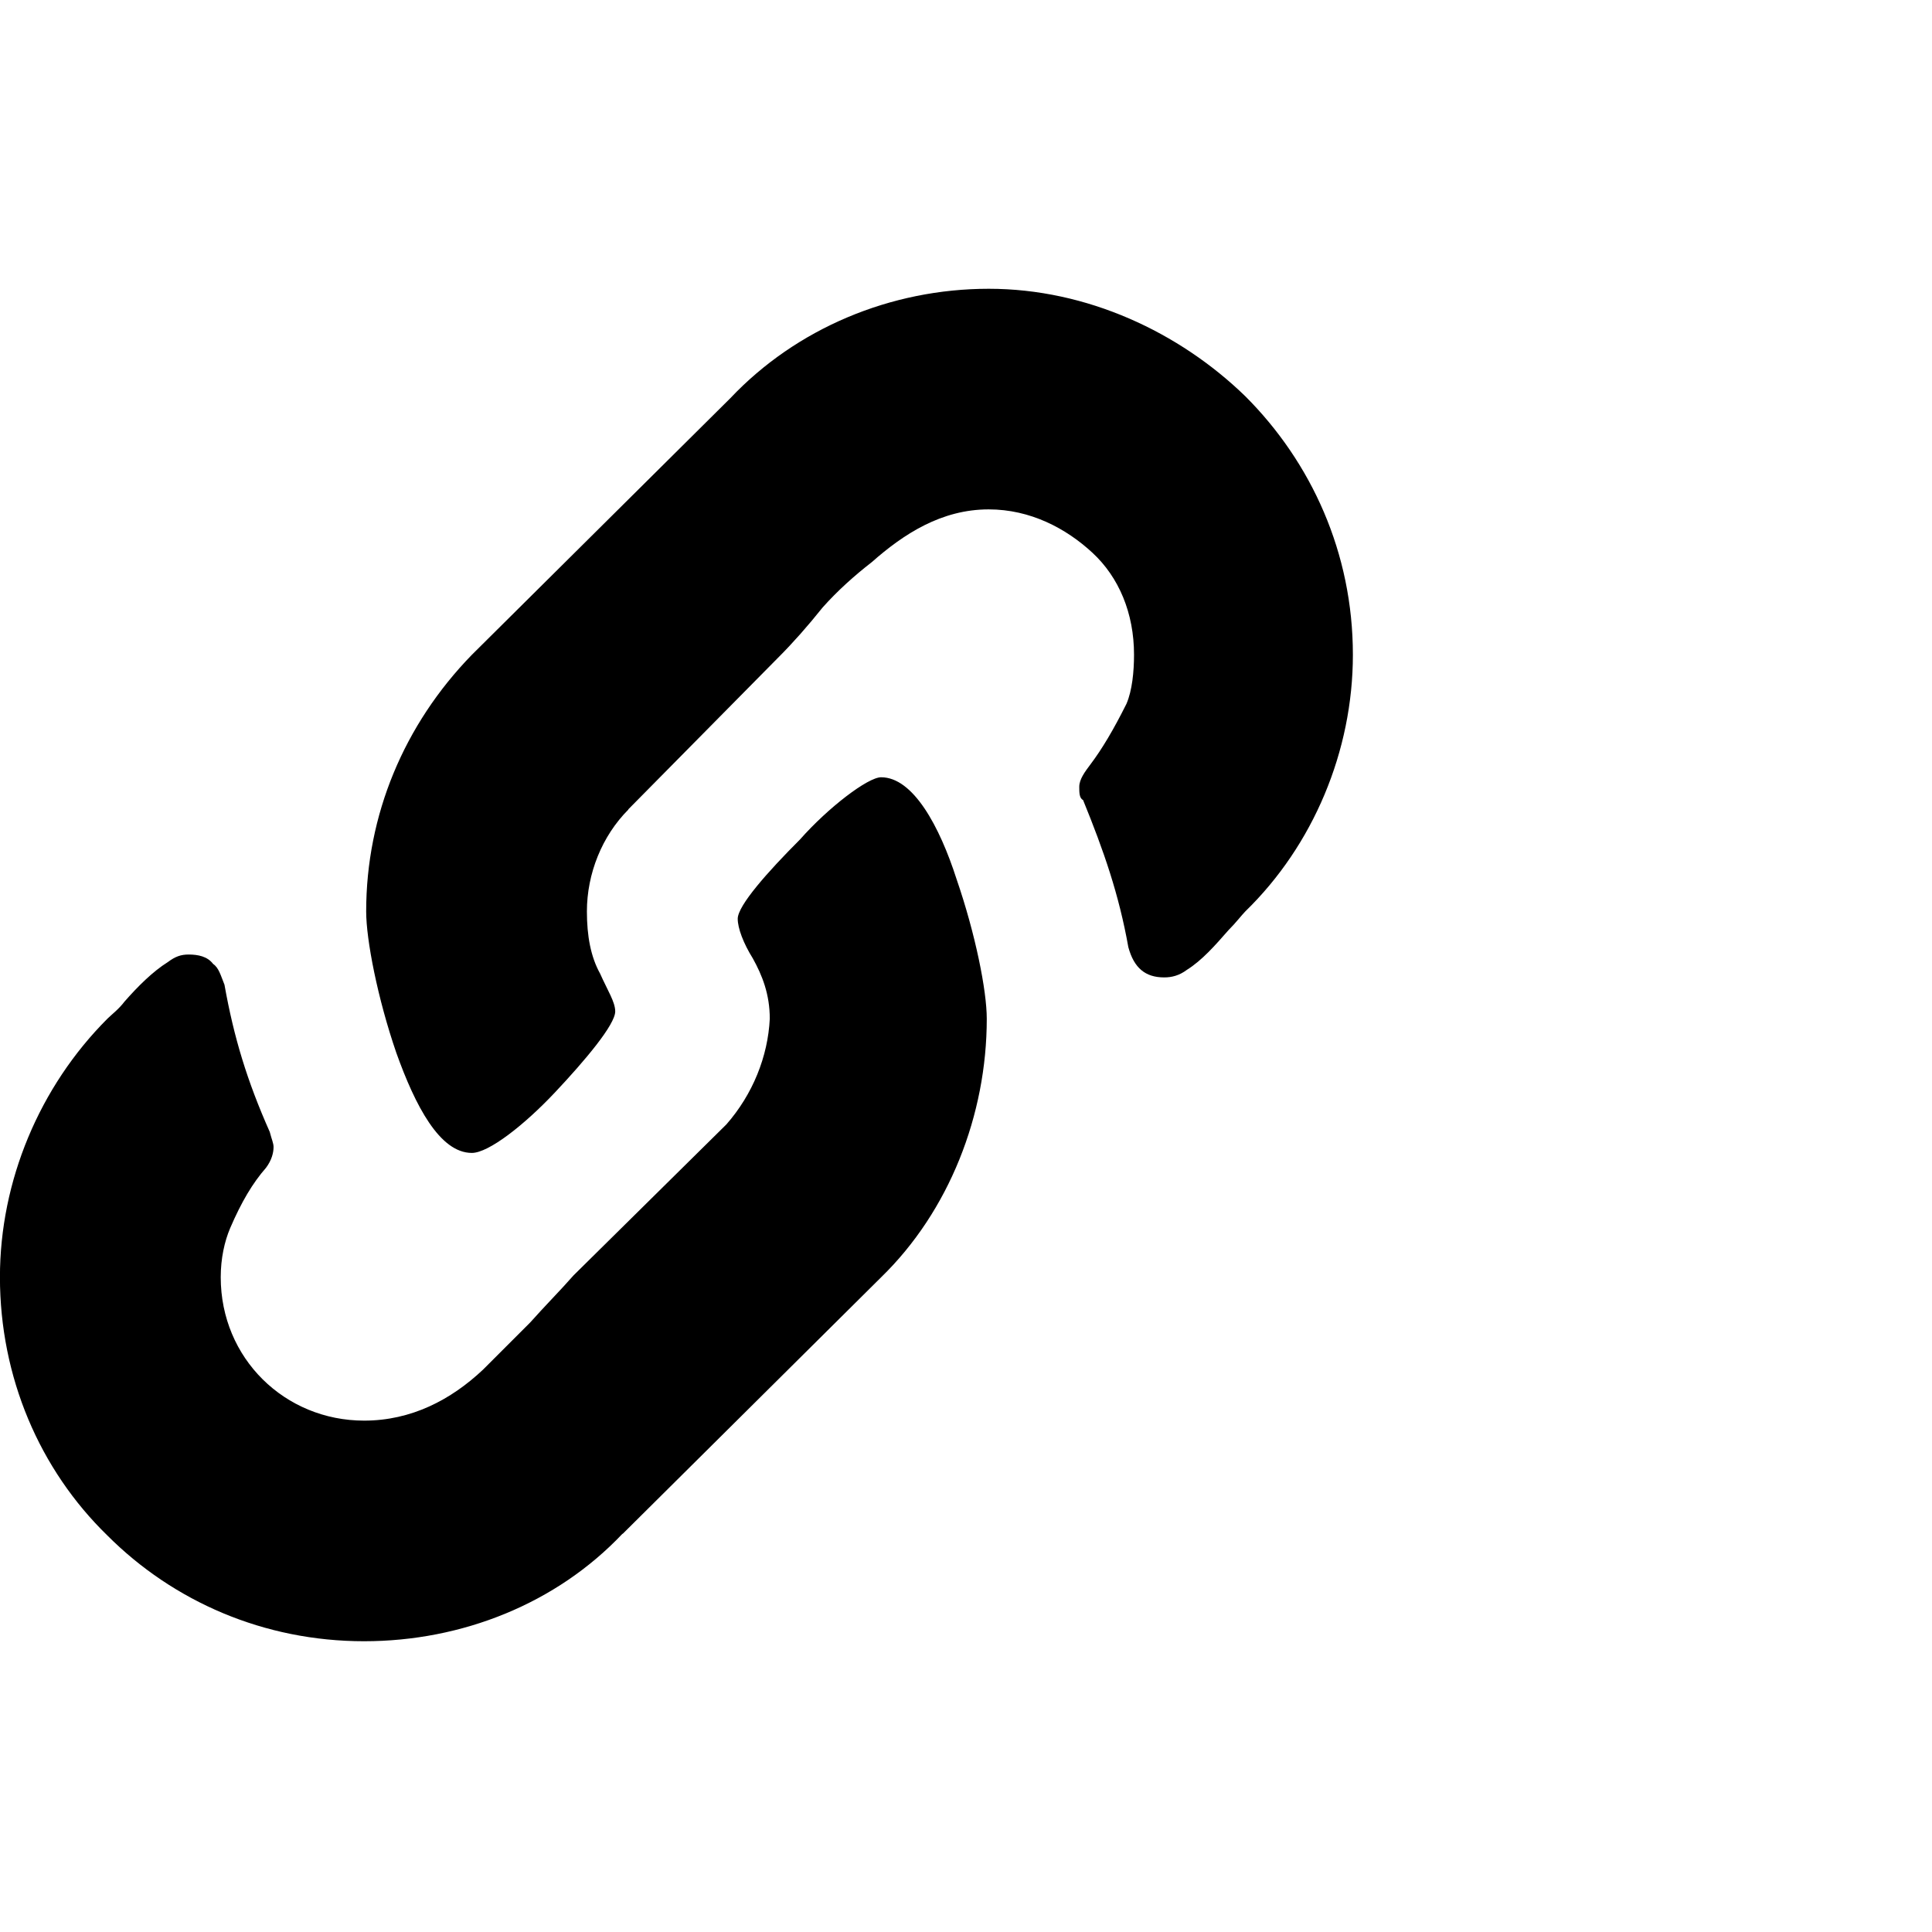
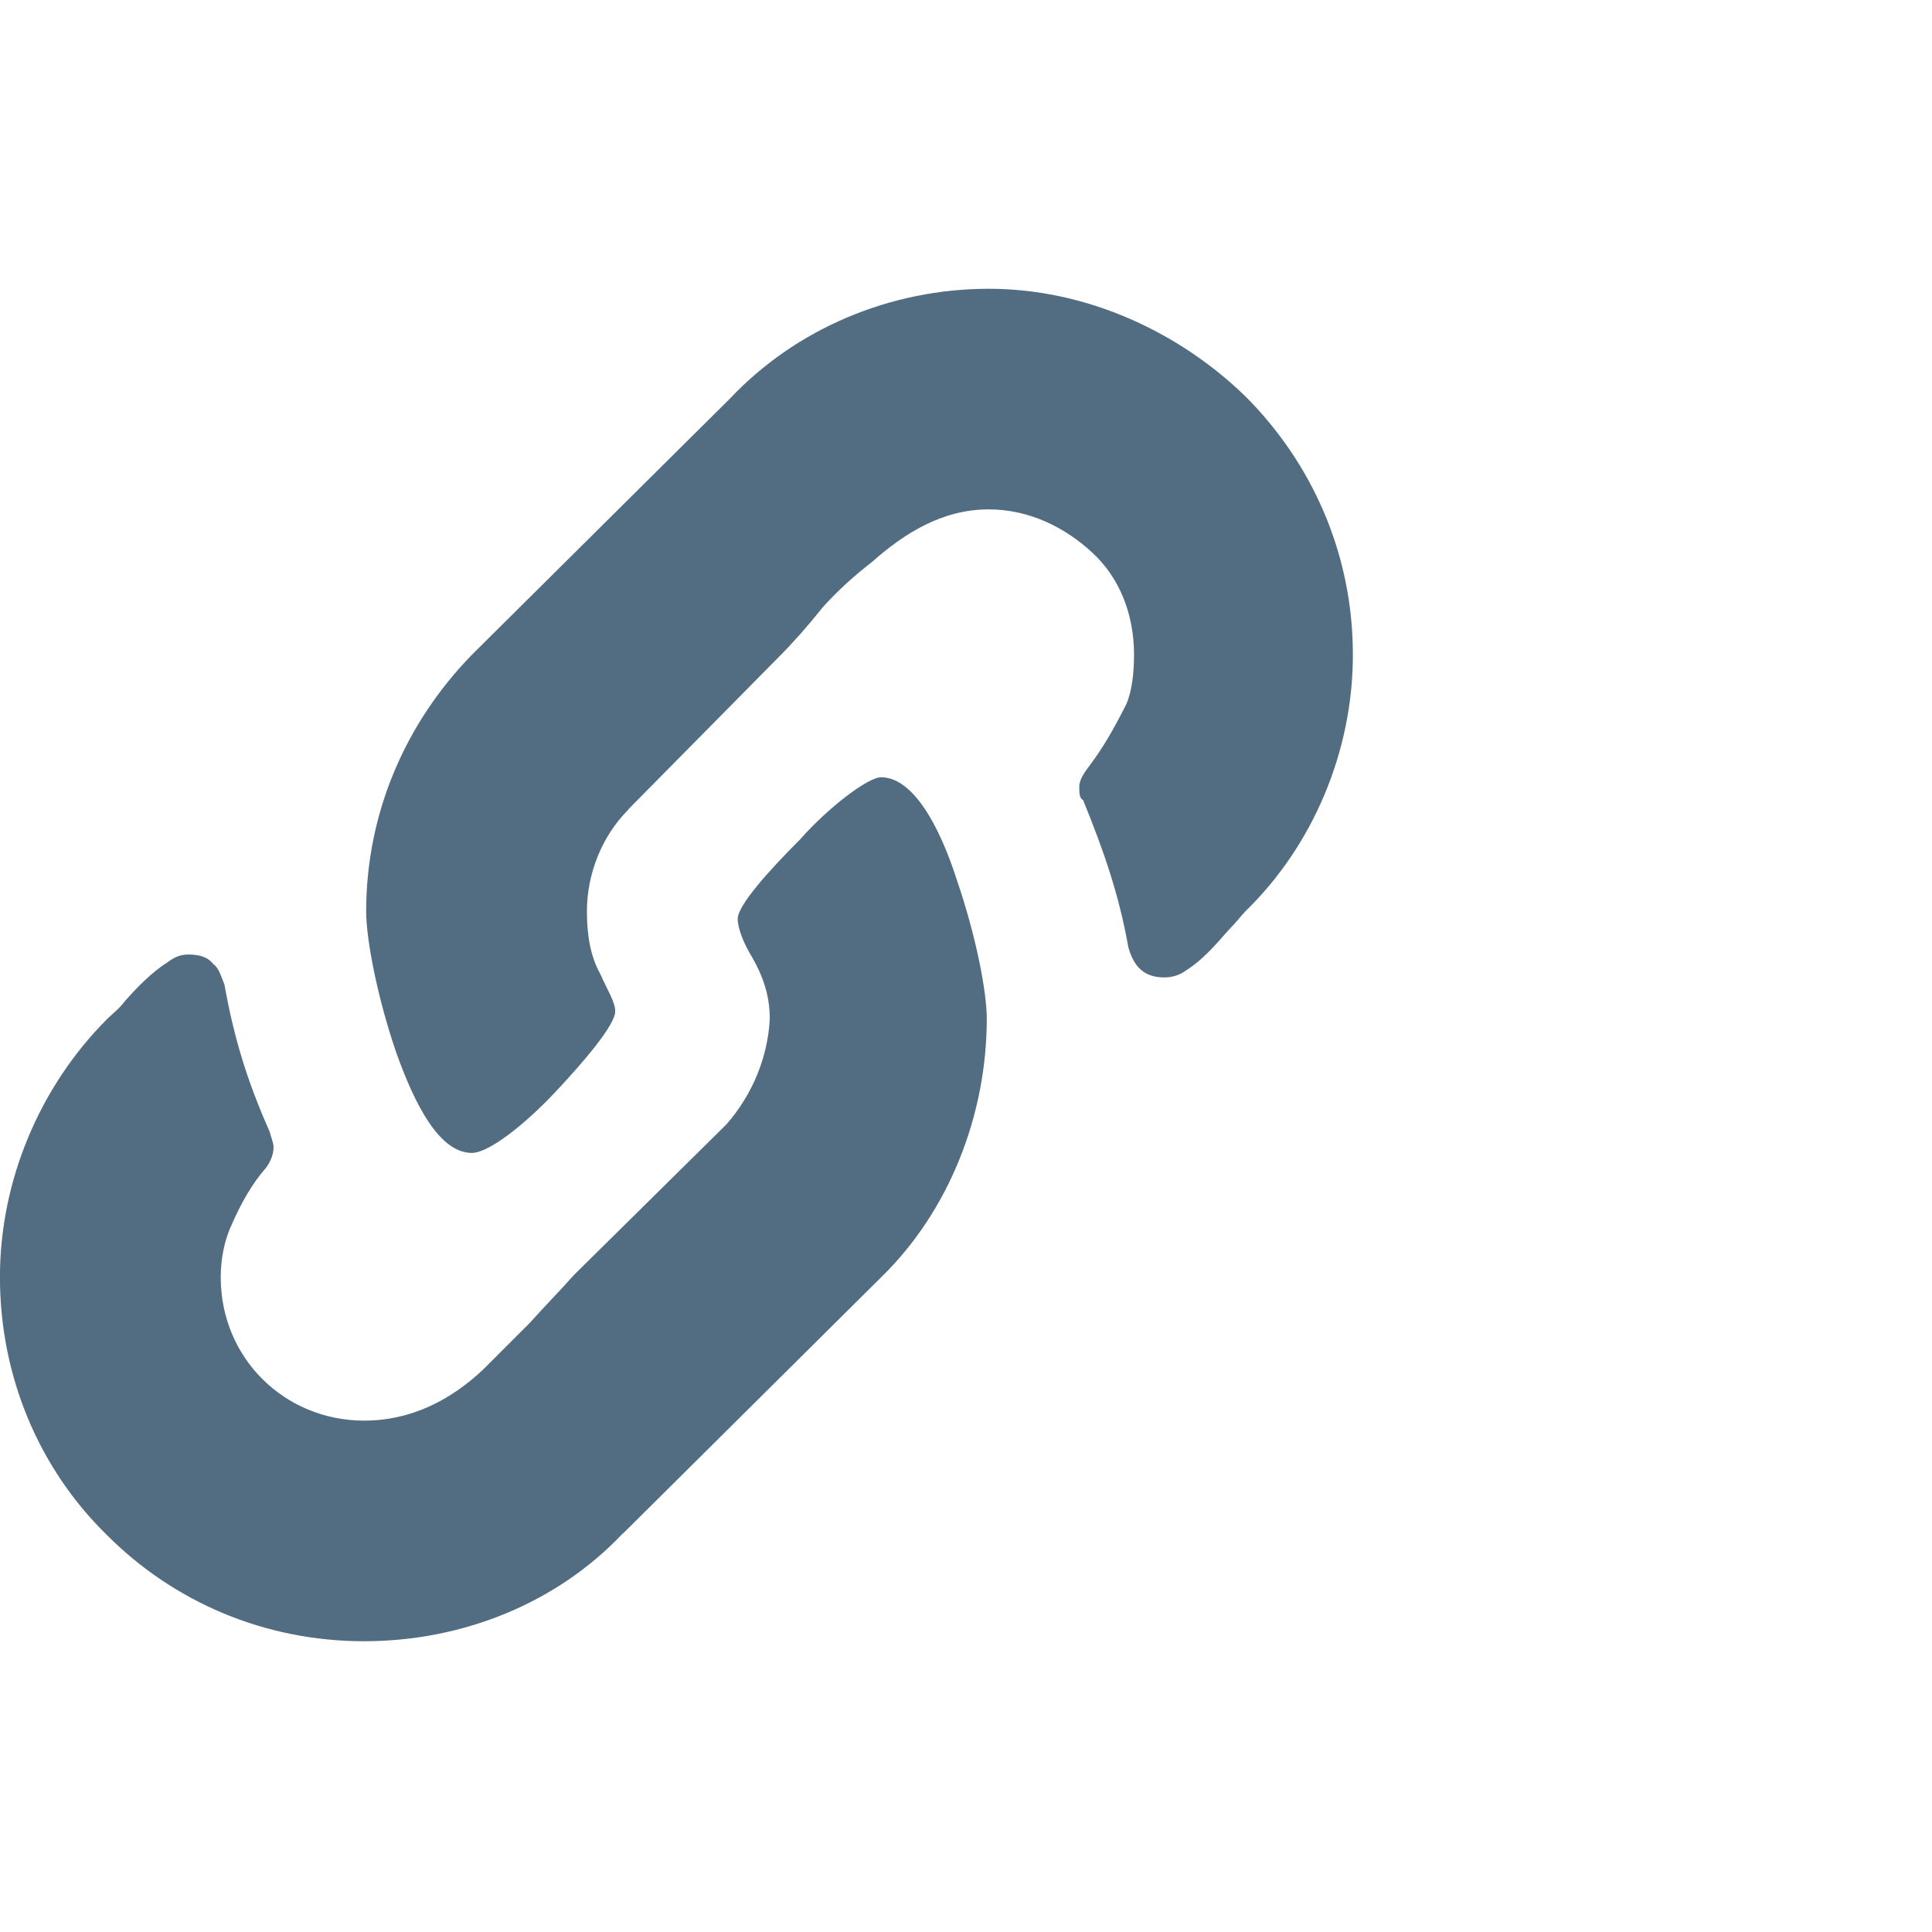
- <svg xmlns="http://www.w3.org/2000/svg" fill="#000000" width="800px" height="800px" viewBox="0 0 32 32" version="1.1">
+ <svg xmlns="http://www.w3.org/2000/svg" fill="#526D82" width="24px" height="24px" viewBox="0 0 32 32" version="1.1">
  <path d="M10.406 13.406l2.5-2.531c0.219-0.219 0.469-0.5 0.719-0.813 0.25-0.281 0.531-0.531 0.813-0.75 0.531-0.469 1.156-0.875 1.938-0.875 0.688 0 1.281 0.313 1.719 0.719s0.688 1 0.688 1.688c0 0.281-0.031 0.594-0.125 0.813-0.219 0.438-0.406 0.75-0.594 1-0.094 0.125-0.188 0.25-0.188 0.375 0 0.094 0 0.188 0.063 0.219 0.344 0.844 0.594 1.563 0.75 2.438 0.094 0.344 0.281 0.5 0.594 0.5 0.125 0 0.25-0.031 0.375-0.125 0.25-0.156 0.469-0.406 0.688-0.656 0.125-0.125 0.219-0.25 0.281-0.313 1.125-1.094 1.781-2.656 1.781-4.25 0-1.688-0.688-3.188-1.781-4.281-1.094-1.063-2.625-1.781-4.25-1.781s-3.188 0.656-4.281 1.813l-4.281 4.25c-1.125 1.156-1.75 2.656-1.75 4.25 0 0.469 0.188 1.438 0.5 2.344 0.313 0.875 0.719 1.656 1.25 1.656 0.281 0 0.875-0.469 1.375-1s1-1.125 1-1.344c0-0.156-0.125-0.344-0.25-0.625-0.156-0.281-0.219-0.625-0.219-1.031 0-0.625 0.25-1.25 0.688-1.688zM10.313 25.406l4.281-4.25c1.125-1.094 1.75-2.688 1.75-4.281 0-0.469-0.188-1.406-0.5-2.313-0.281-0.875-0.719-1.688-1.25-1.688-0.219 0-0.875 0.5-1.344 1.031-0.531 0.531-1.031 1.094-1.031 1.313 0 0.156 0.094 0.406 0.25 0.656 0.156 0.281 0.281 0.594 0.281 1-0.031 0.625-0.281 1.25-0.719 1.75l-2.531 2.5c-0.219 0.25-0.469 0.5-0.719 0.781l-0.781 0.781c-0.531 0.5-1.188 0.844-1.969 0.844-1.313 0-2.375-1.031-2.375-2.375 0-0.313 0.063-0.594 0.156-0.813 0.188-0.438 0.375-0.75 0.594-1 0.094-0.125 0.125-0.25 0.125-0.344 0-0.063-0.031-0.125-0.063-0.25-0.375-0.844-0.594-1.563-0.75-2.438-0.063-0.156-0.094-0.281-0.188-0.344-0.094-0.125-0.25-0.156-0.406-0.156-0.125 0-0.219 0.031-0.344 0.125-0.25 0.156-0.5 0.406-0.719 0.656-0.094 0.125-0.219 0.219-0.281 0.281-1.125 1.125-1.781 2.688-1.781 4.281 0 1.656 0.656 3.188 1.781 4.281 1.094 1.094 2.594 1.75 4.25 1.75 1.625 0 3.188-0.625 4.281-1.781z" />
</svg>
